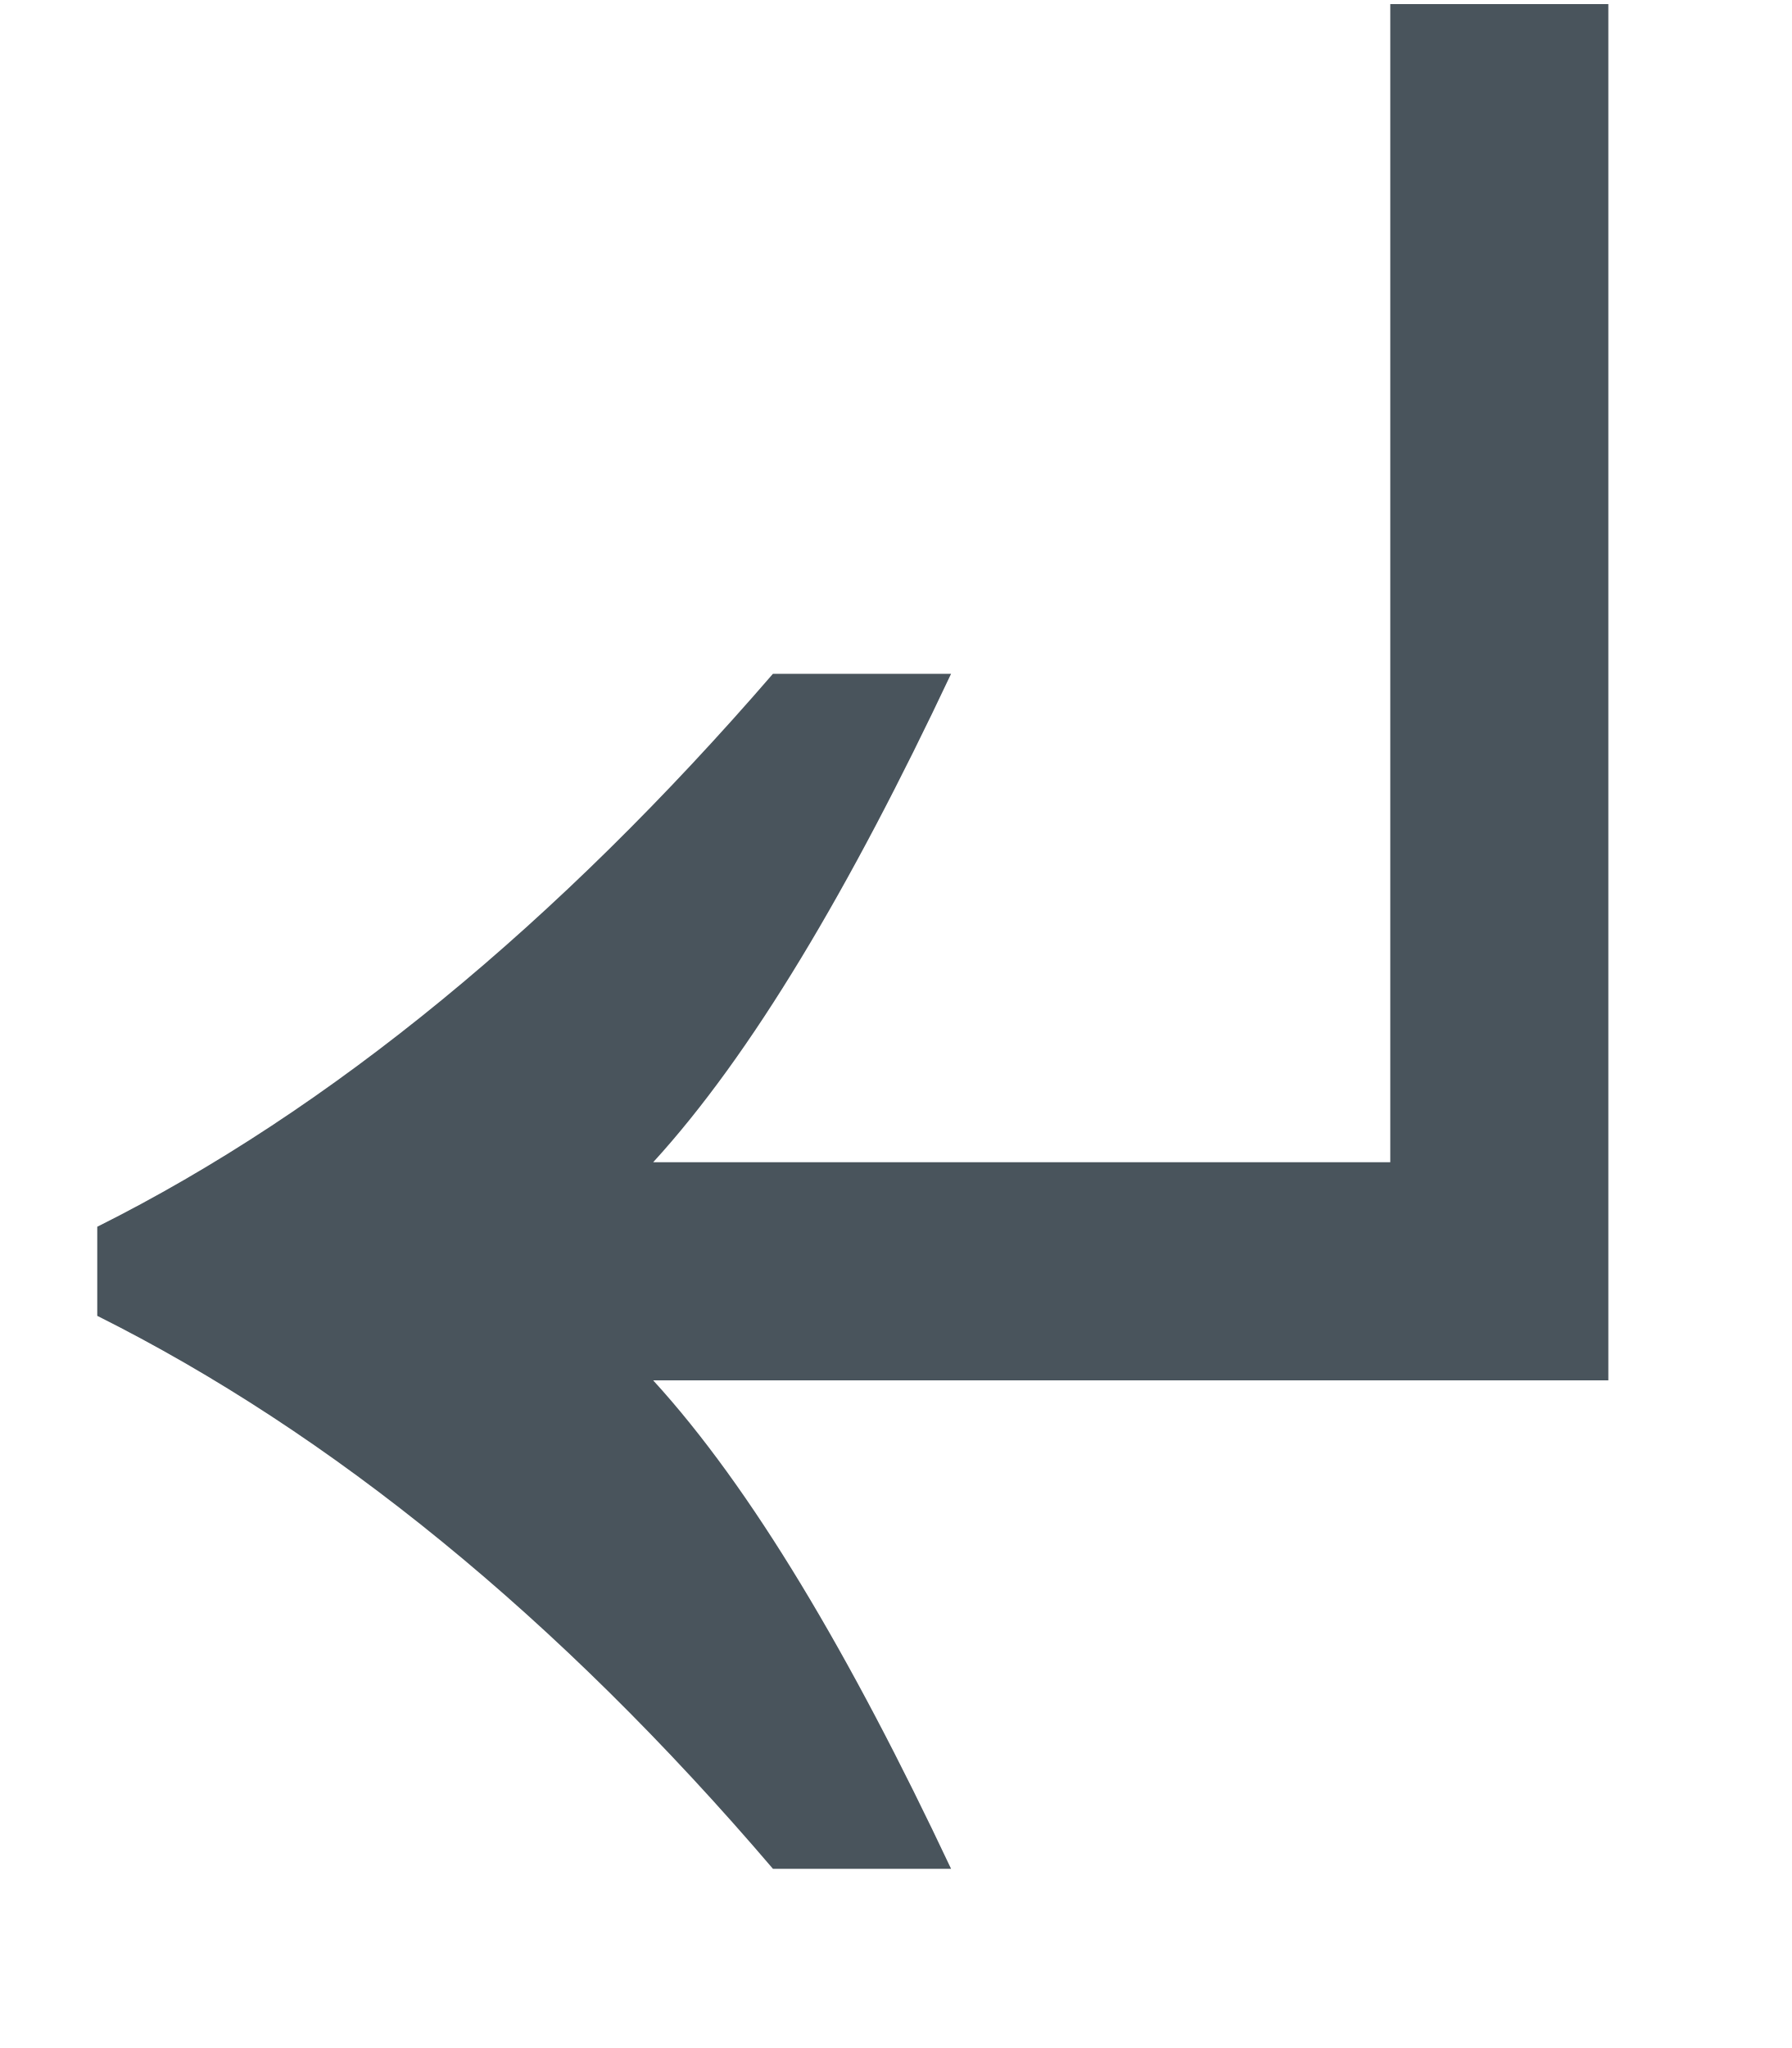
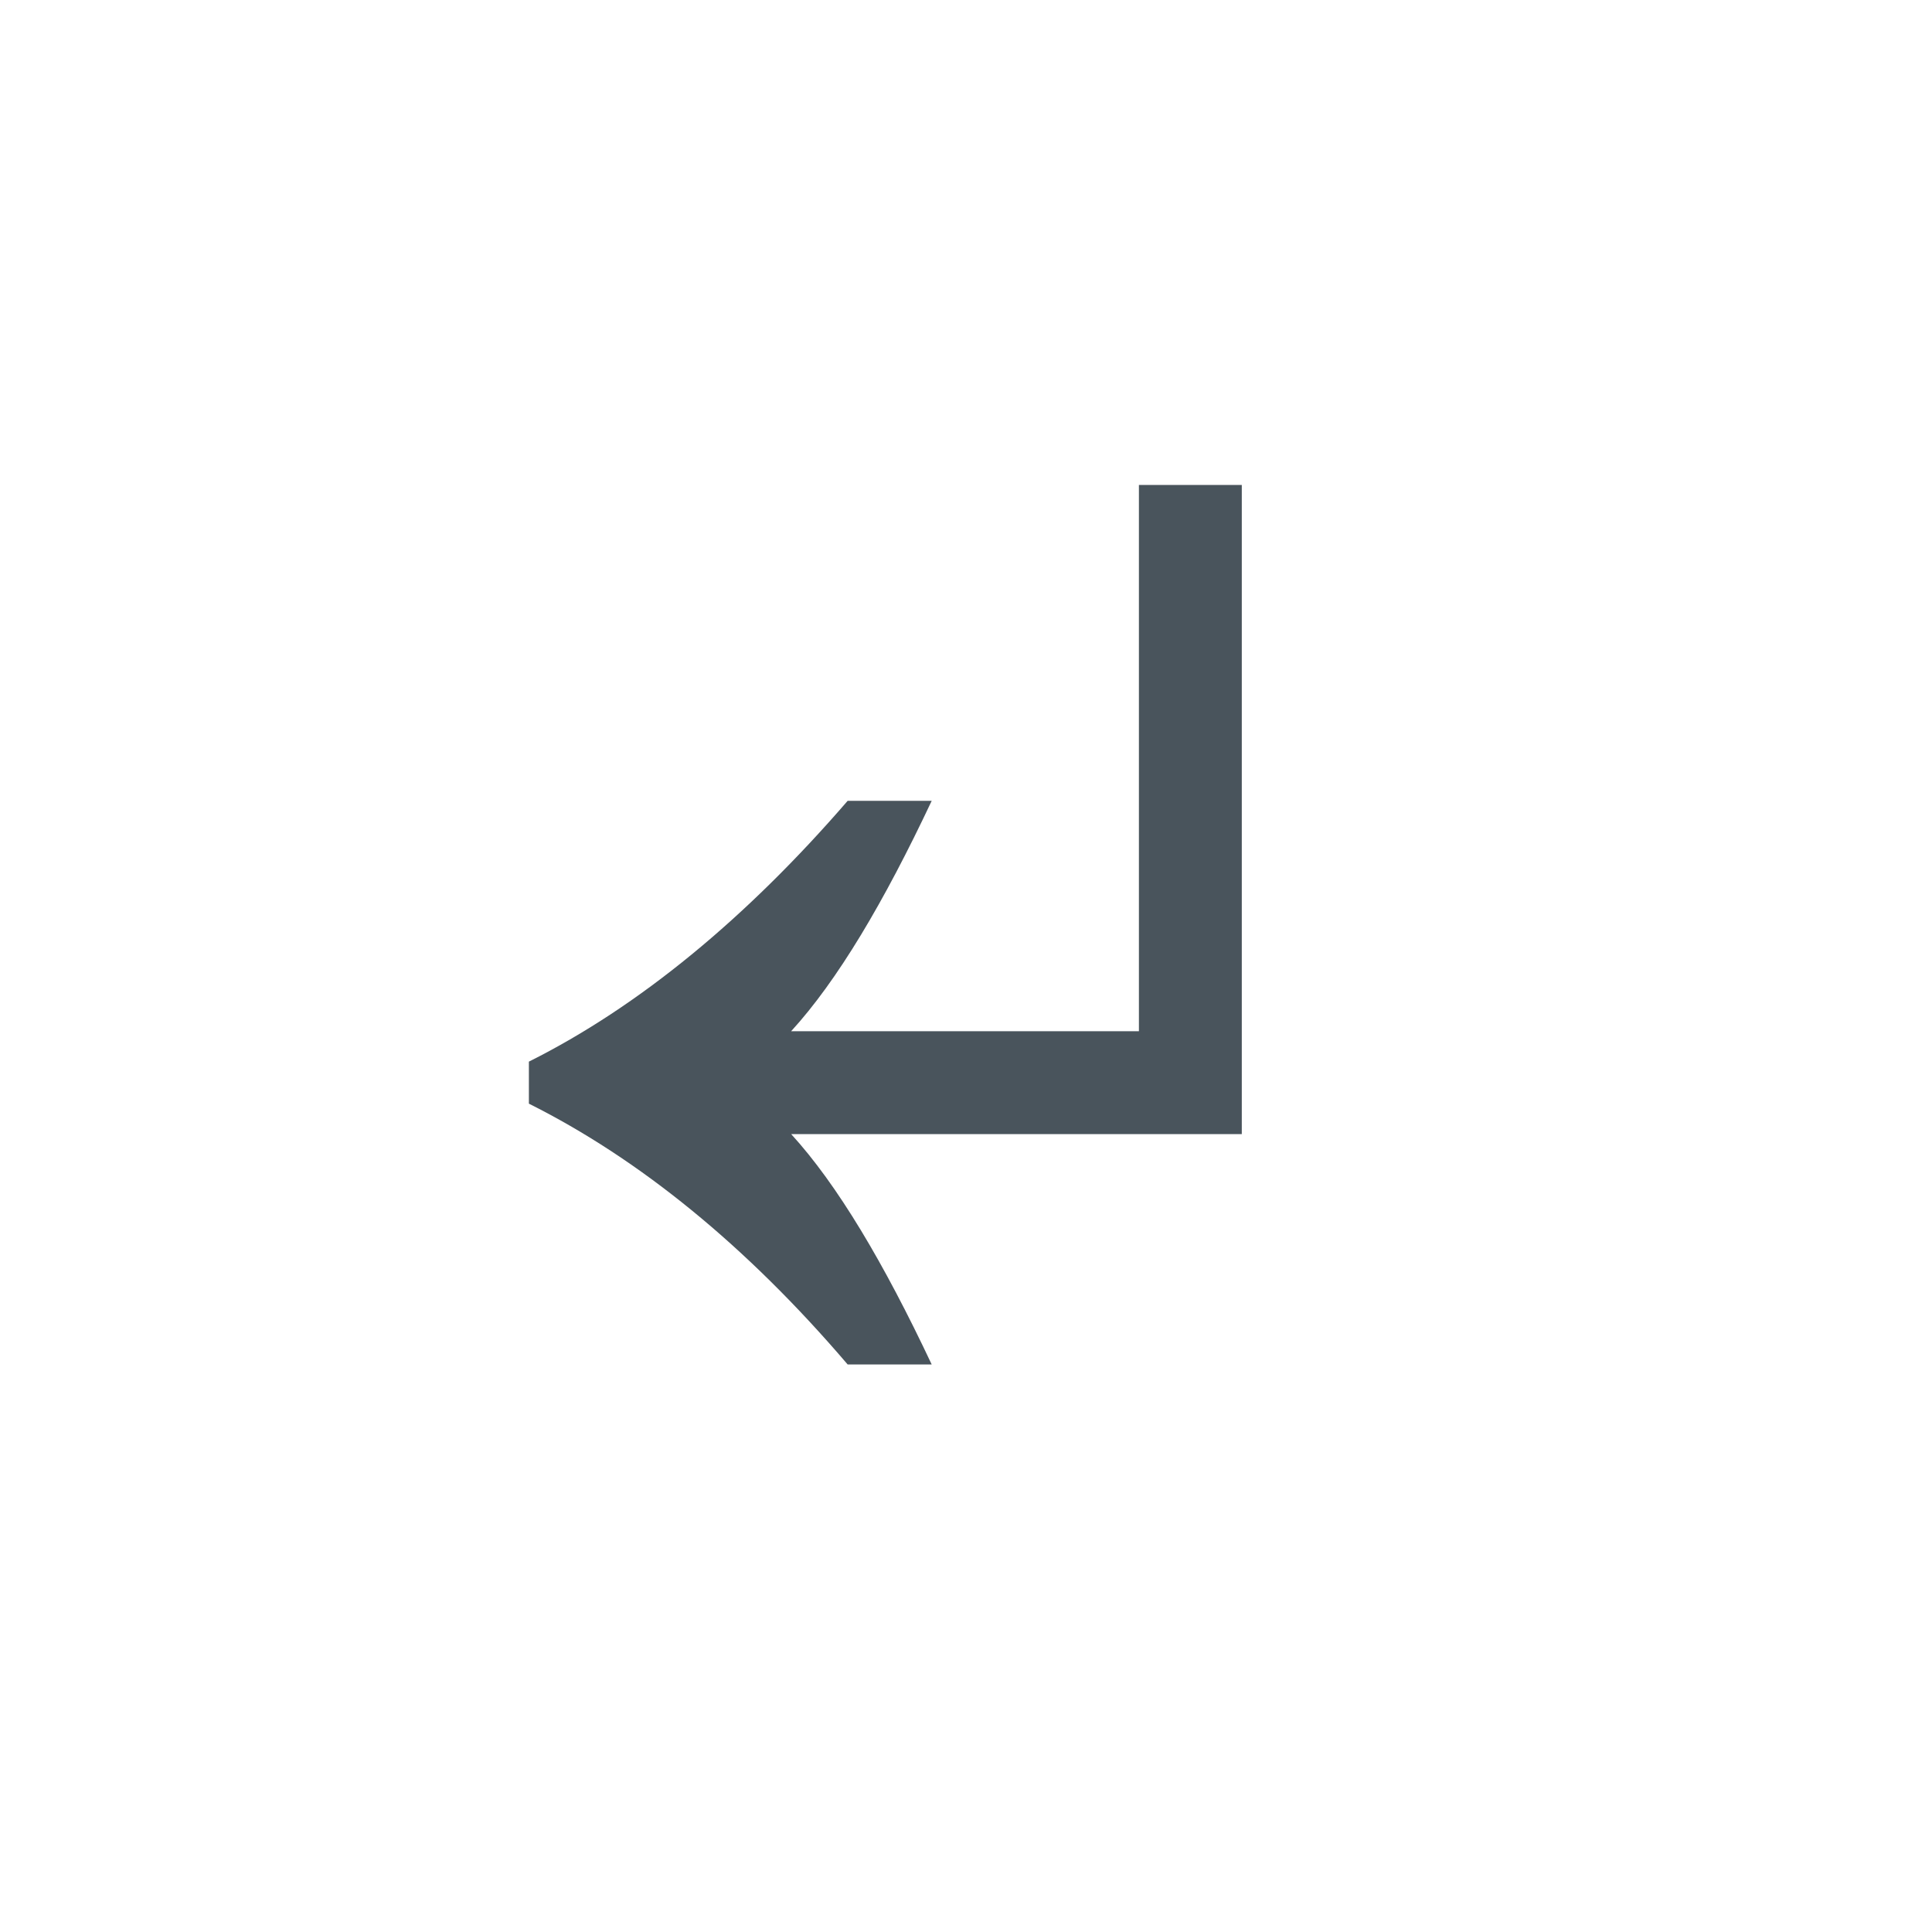
- <svg xmlns="http://www.w3.org/2000/svg" width="7" height="8" viewBox="0 0 7 8" fill="none">
-   <path d="M3.02 7.3C2.18 6.316 1.292 5.596 0.38 5.14V4.792C1.292 4.336 2.18 3.604 3.02 2.632H3.716C3.32 3.472 2.936 4.12 2.552 4.54H5.432V0.016H6.284V5.392H2.552C2.936 5.812 3.32 6.46 3.716 7.3H3.02Z" fill="#49545C" />
+ <svg xmlns="http://www.w3.org/2000/svg" width="20" height="20" viewBox="0 0 16 16" fill="none">
+   <path d="M3.02 7.3C2.18 6.316 1.292 5.596 0.38 5.14V4.792C1.292 4.336 2.18 3.604 3.02 2.632H3.716C3.32 3.472 2.936 4.12 2.552 4.54H5.432V0.016H6.284V5.392H2.552C2.936 5.812 3.32 6.46 3.716 7.3H3.02Z" fill="#49545C" transform="translate(4,4)" />
</svg>
